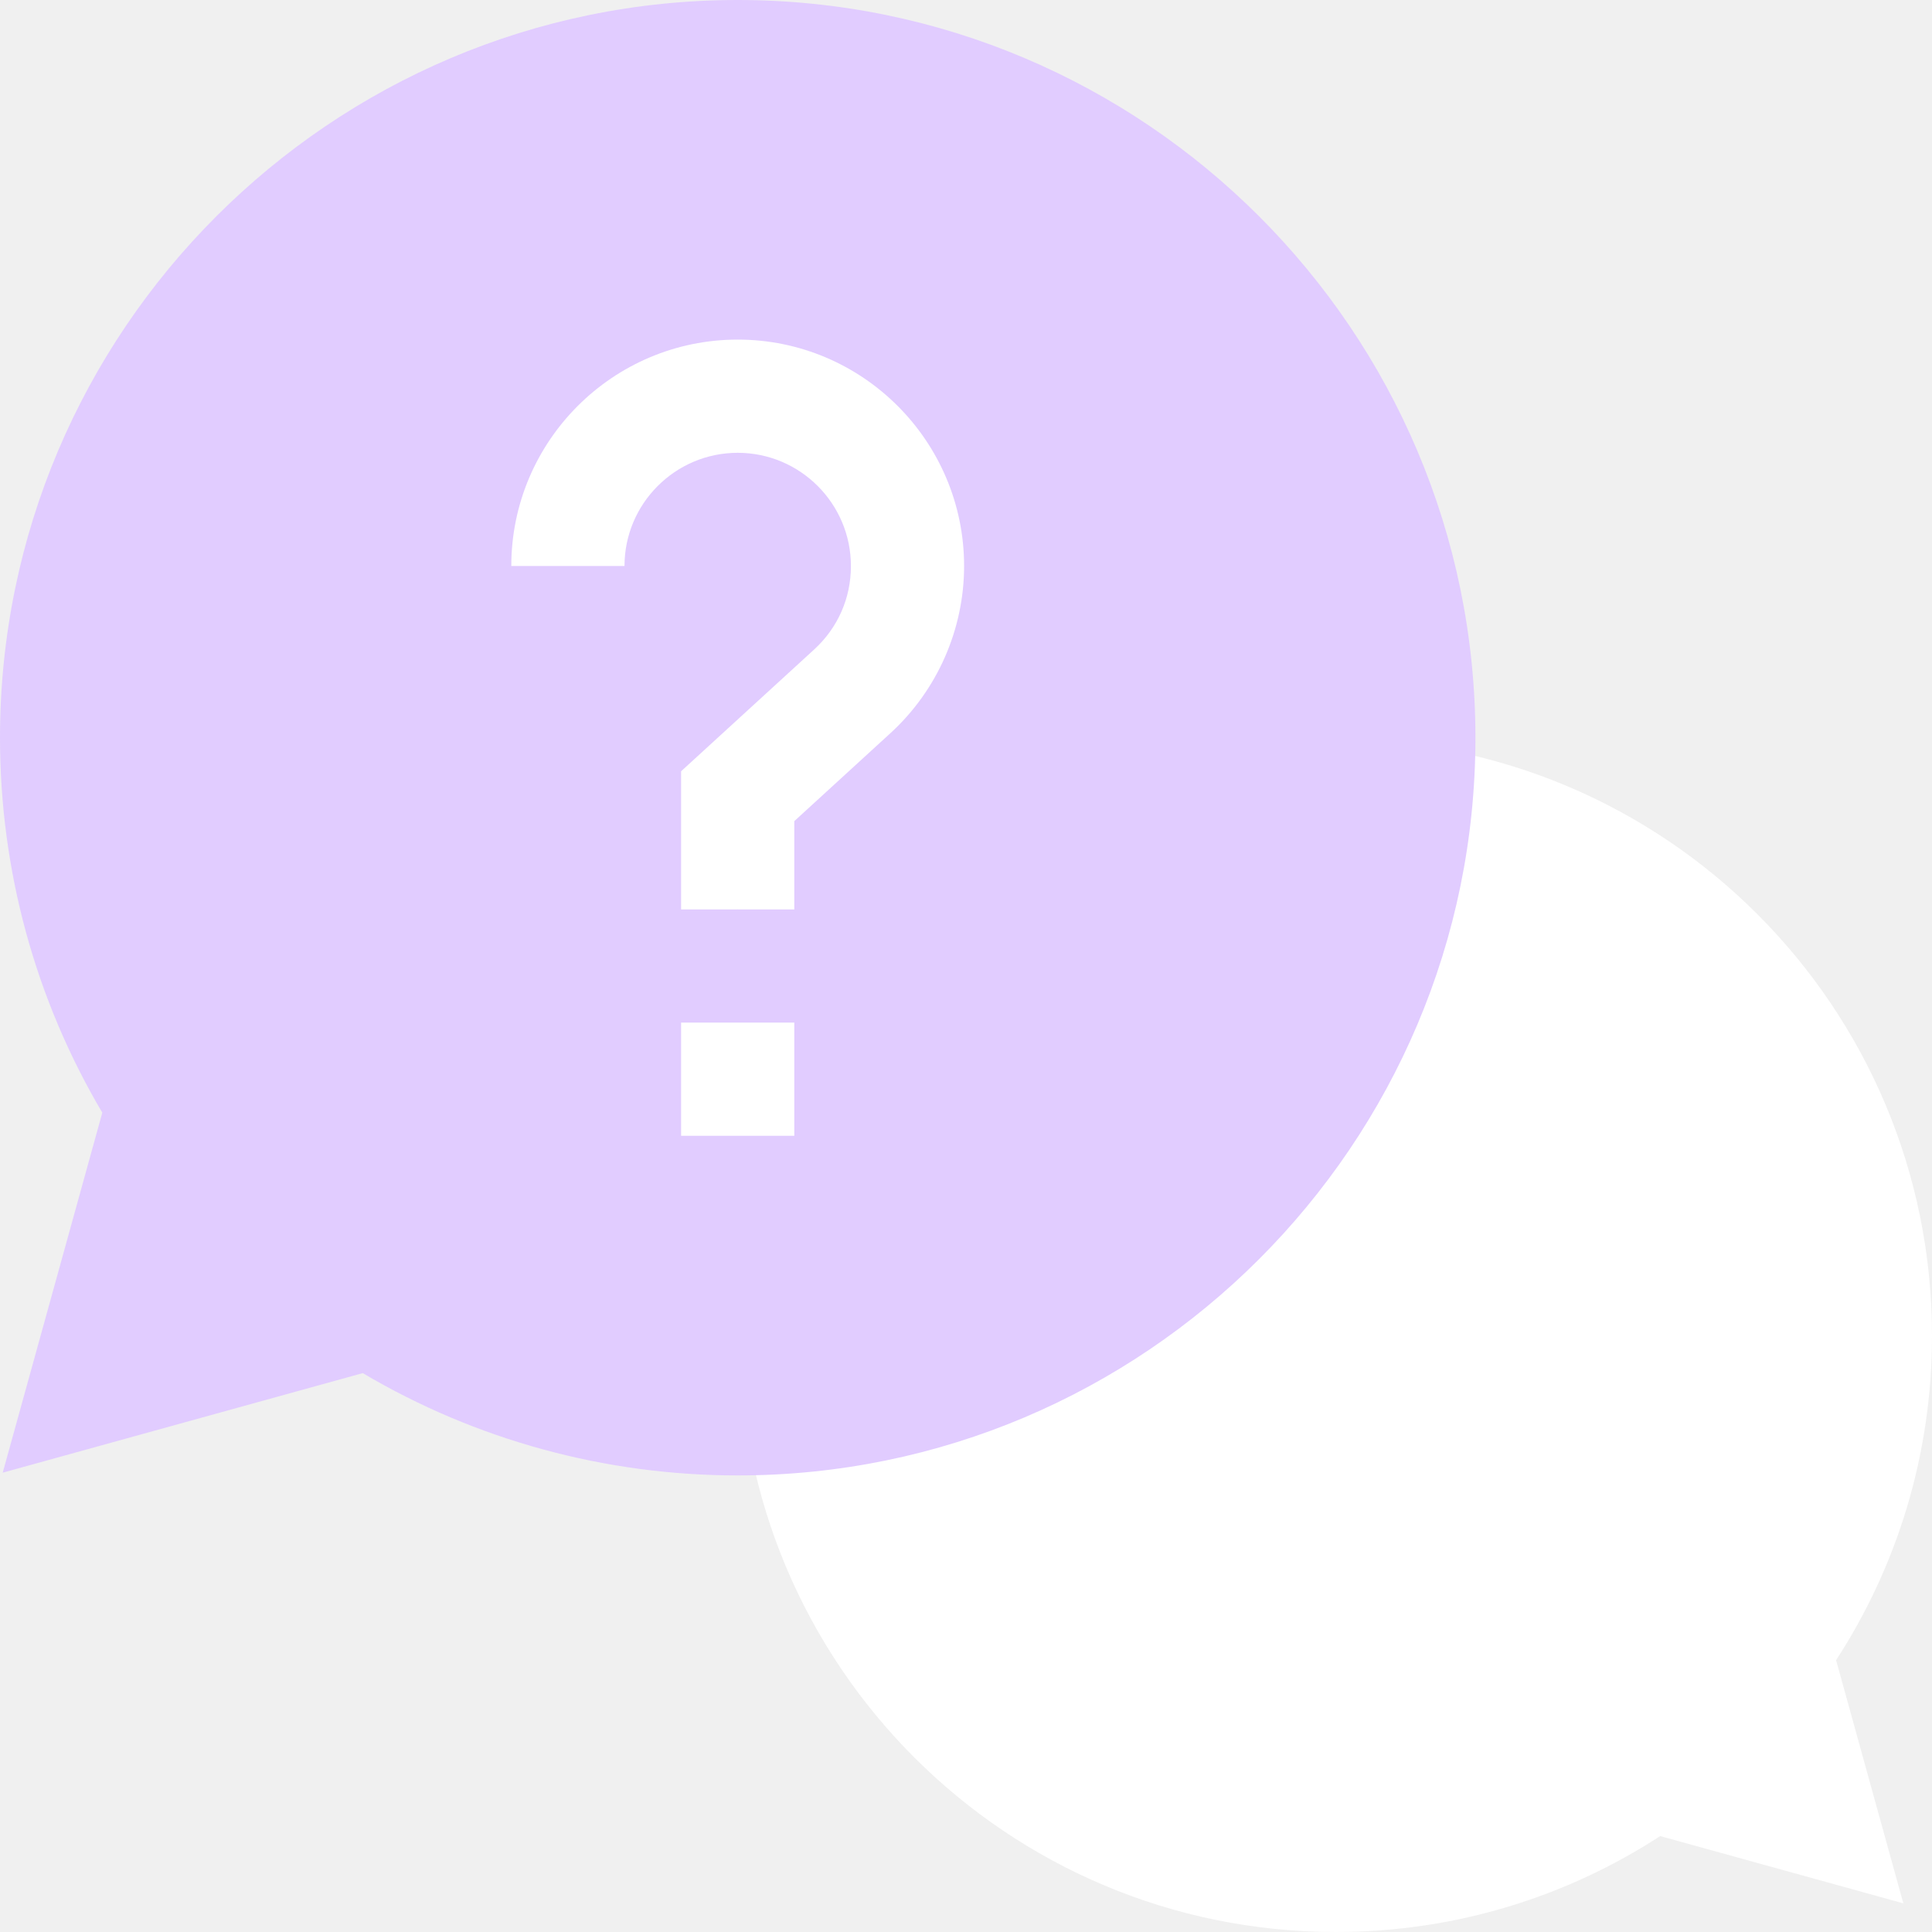
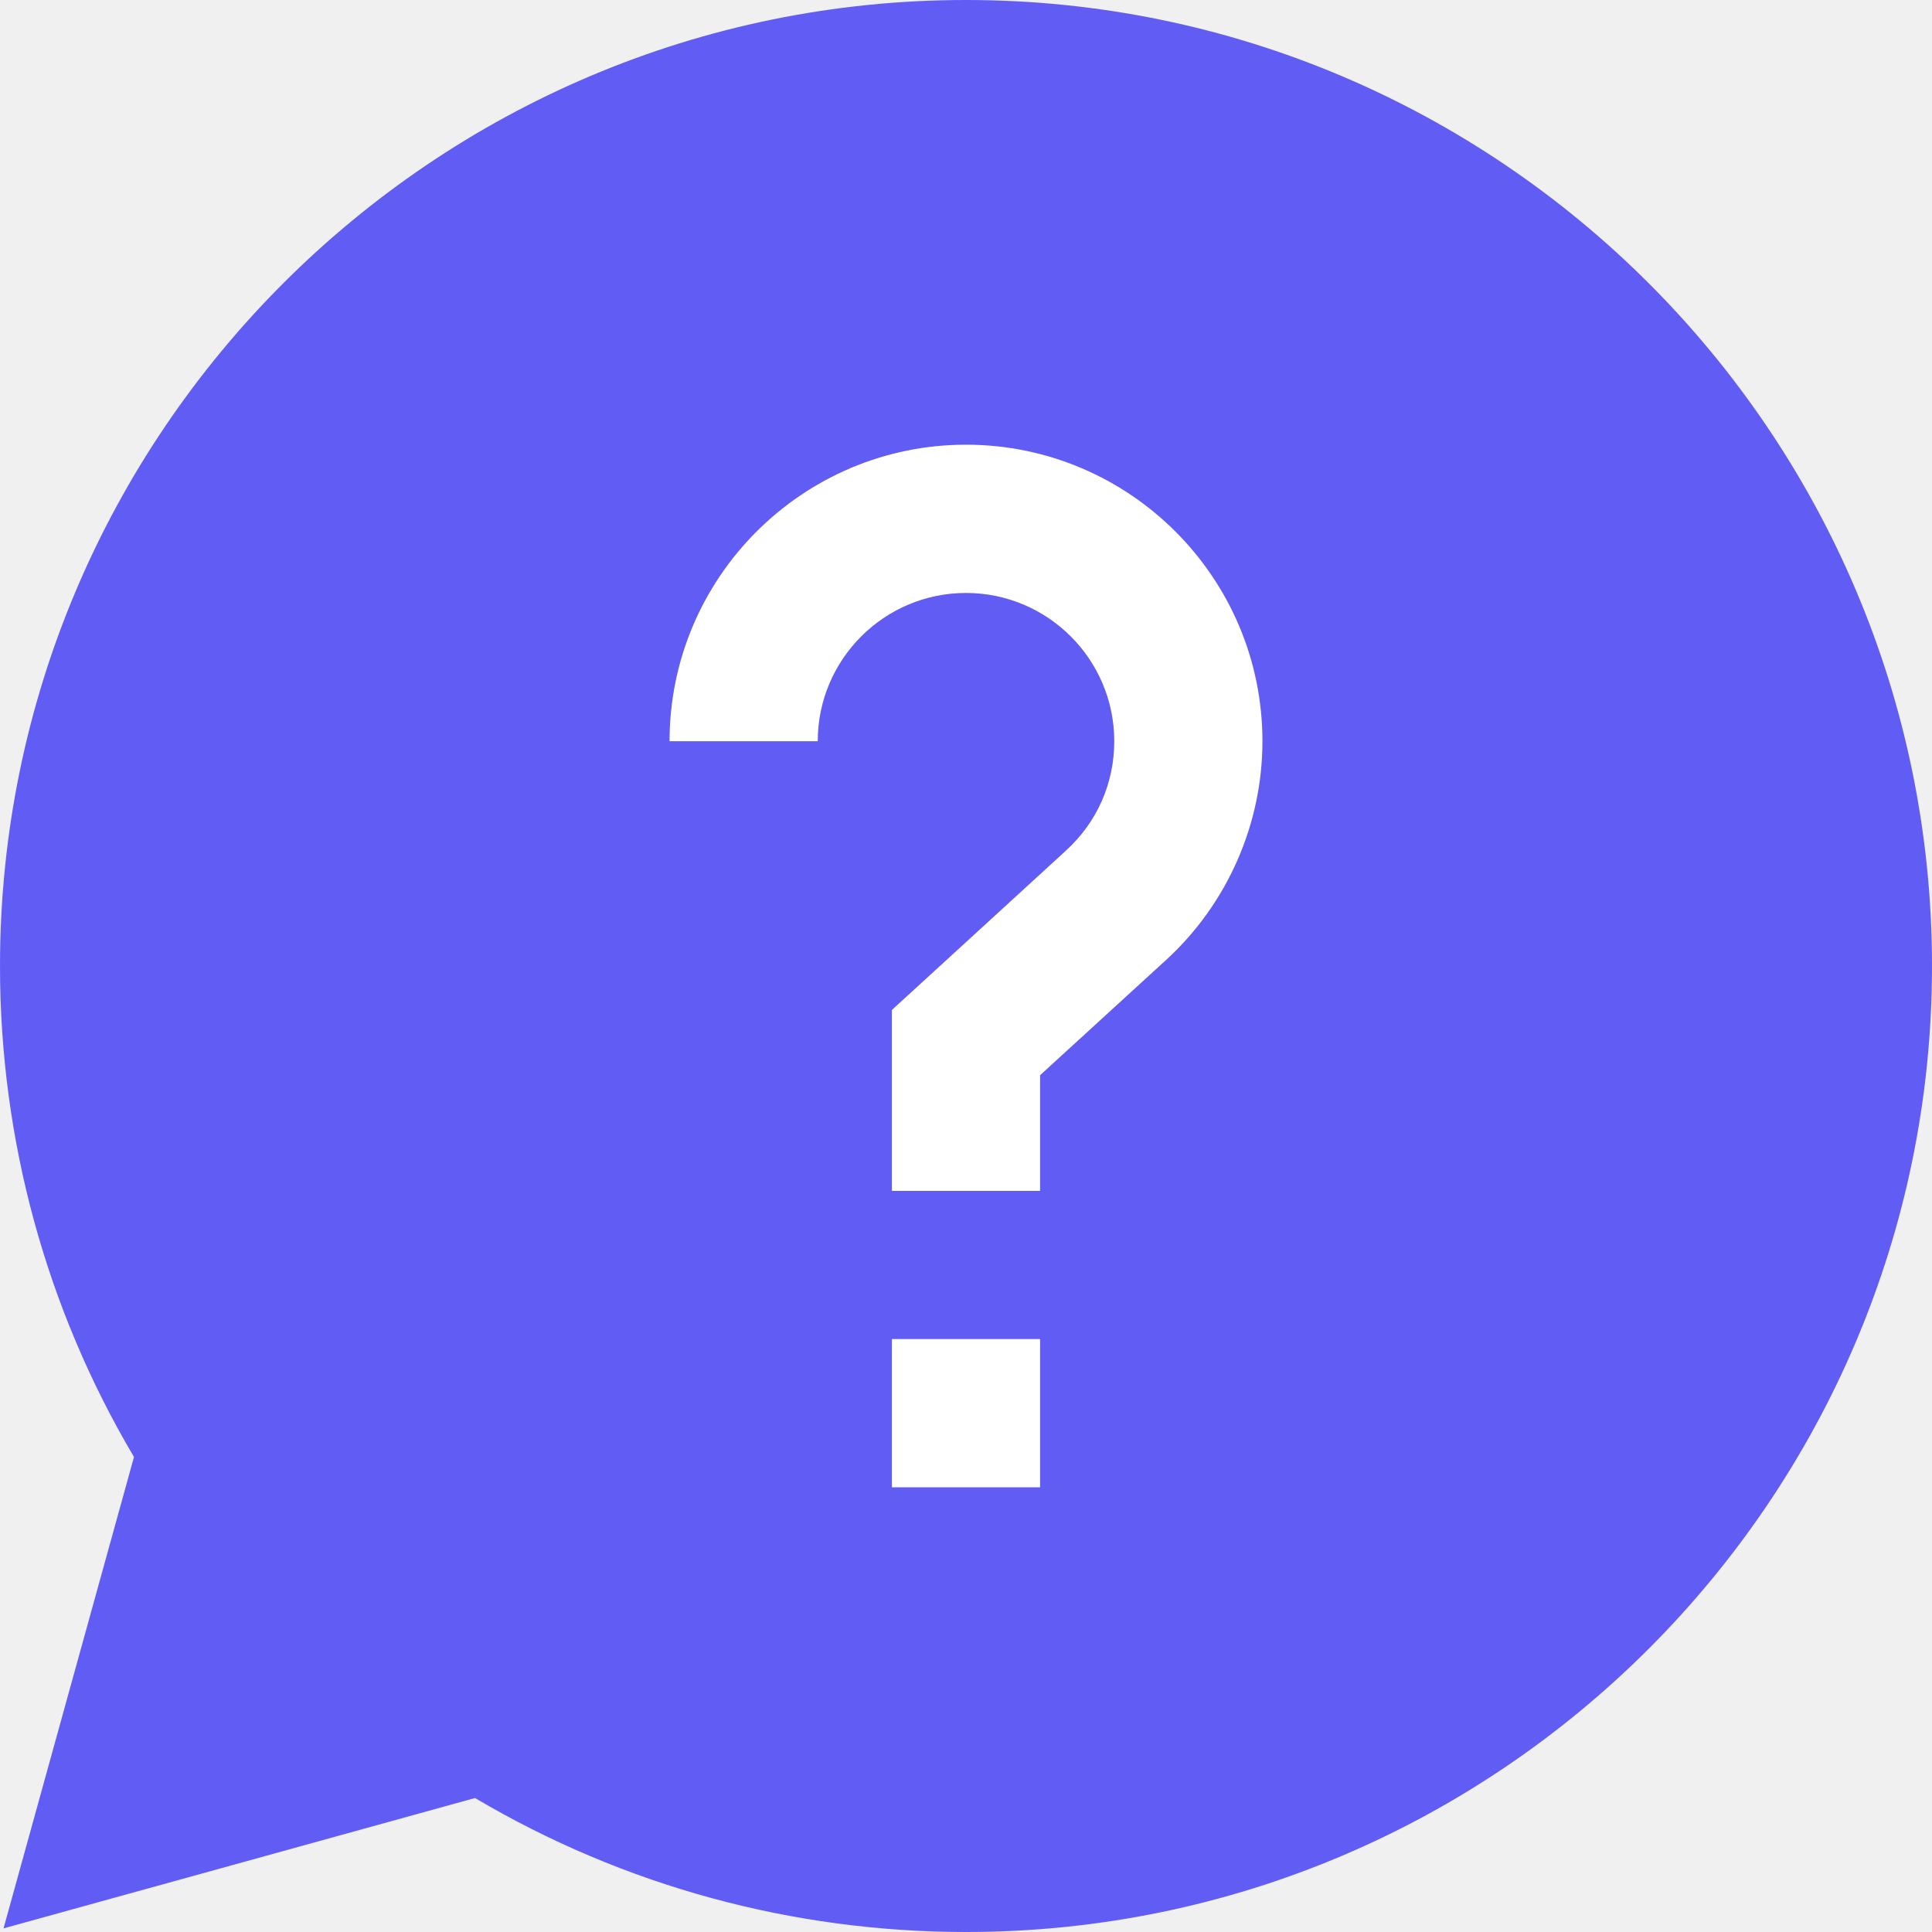
- <svg xmlns="http://www.w3.org/2000/svg" width="62" height="62" viewBox="0 0 62 62" fill="none">
-   <path d="M53.277 58.922L61.08 61.08L58.922 53.277C60.868 50.281 62 46.706 62 42.867C62 32.3 53.434 23.734 42.867 23.734C32.3 23.734 23.734 32.3 23.734 42.867C23.734 53.434 32.3 62 42.867 62C46.706 62 50.281 60.868 53.277 58.922Z" fill="white" />
-   <path fill-rule="evenodd" clip-rule="evenodd" d="M3.283 35.707C1.132 32.07 0 27.928 0 23.674C0 10.62 10.62 0 23.674 0C36.728 0 47.348 10.62 47.348 23.674C47.348 36.728 36.728 47.348 23.674 47.348C19.419 47.348 15.277 46.215 11.641 44.065L0.087 47.26L3.283 35.707Z" fill="#E1CCFF" />
-   <path d="M21.857 32.816H25.49V36.449H21.857V32.816Z" fill="white" />
-   <path d="M21.857 24.751V29.184H23.674L24.885 26.136L23.674 23.088L21.857 24.751Z" fill="white" />
-   <path d="M16.408 18.164H20.041C20.041 16.161 21.671 14.531 23.674 14.531L24.885 12.715L23.674 10.898C19.667 10.898 16.408 14.158 16.408 18.164Z" fill="white" />
-   <path d="M23.674 10.898V14.531C25.677 14.531 27.307 16.161 27.307 18.164C27.307 19.196 26.887 20.148 26.124 20.846L23.674 23.088V29.184H25.49V26.351L28.577 23.526C30.078 22.152 30.939 20.198 30.939 18.164C30.939 14.158 27.68 10.898 23.674 10.898Z" fill="white" />
+ <svg xmlns="http://www.w3.org/2000/svg" width="23" height="23" viewBox="0 0 23 23" fill="none">
+   <path fill-rule="evenodd" clip-rule="evenodd" d="M1.595 17.345C0.55 15.579 0 13.567 0 11.5C0 5.159 5.159 0 11.5 0C17.841 0 23 5.159 23 11.5C23 17.841 17.841 23 11.5 23C9.433 23 7.421 22.45 5.655 21.405L0.042 22.957L1.595 17.345Z" fill="#615CF4" />
+   <path d="M10.618 15.941H12.382V17.706H10.618V15.941Z" fill="white" />
+   <path d="M10.618 12.023V14.177H11.5L12.088 12.696L11.5 11.216L10.618 12.023Z" fill="white" />
+   <path d="M7.971 8.824H9.735C9.735 7.85 10.527 7.059 11.5 7.059L12.088 6.176L11.5 5.294C9.554 5.294 7.971 6.877 7.971 8.824Z" fill="white" />
+   <path d="M11.5 5.294V7.059C12.473 7.059 13.265 7.85 13.265 8.824C13.265 9.325 13.061 9.787 12.69 10.126L11.5 11.216V14.177H12.382V12.8L13.882 11.428C14.611 10.761 15.029 9.811 15.029 8.824C15.029 6.877 13.446 5.294 11.5 5.294Z" fill="white" />
</svg>
